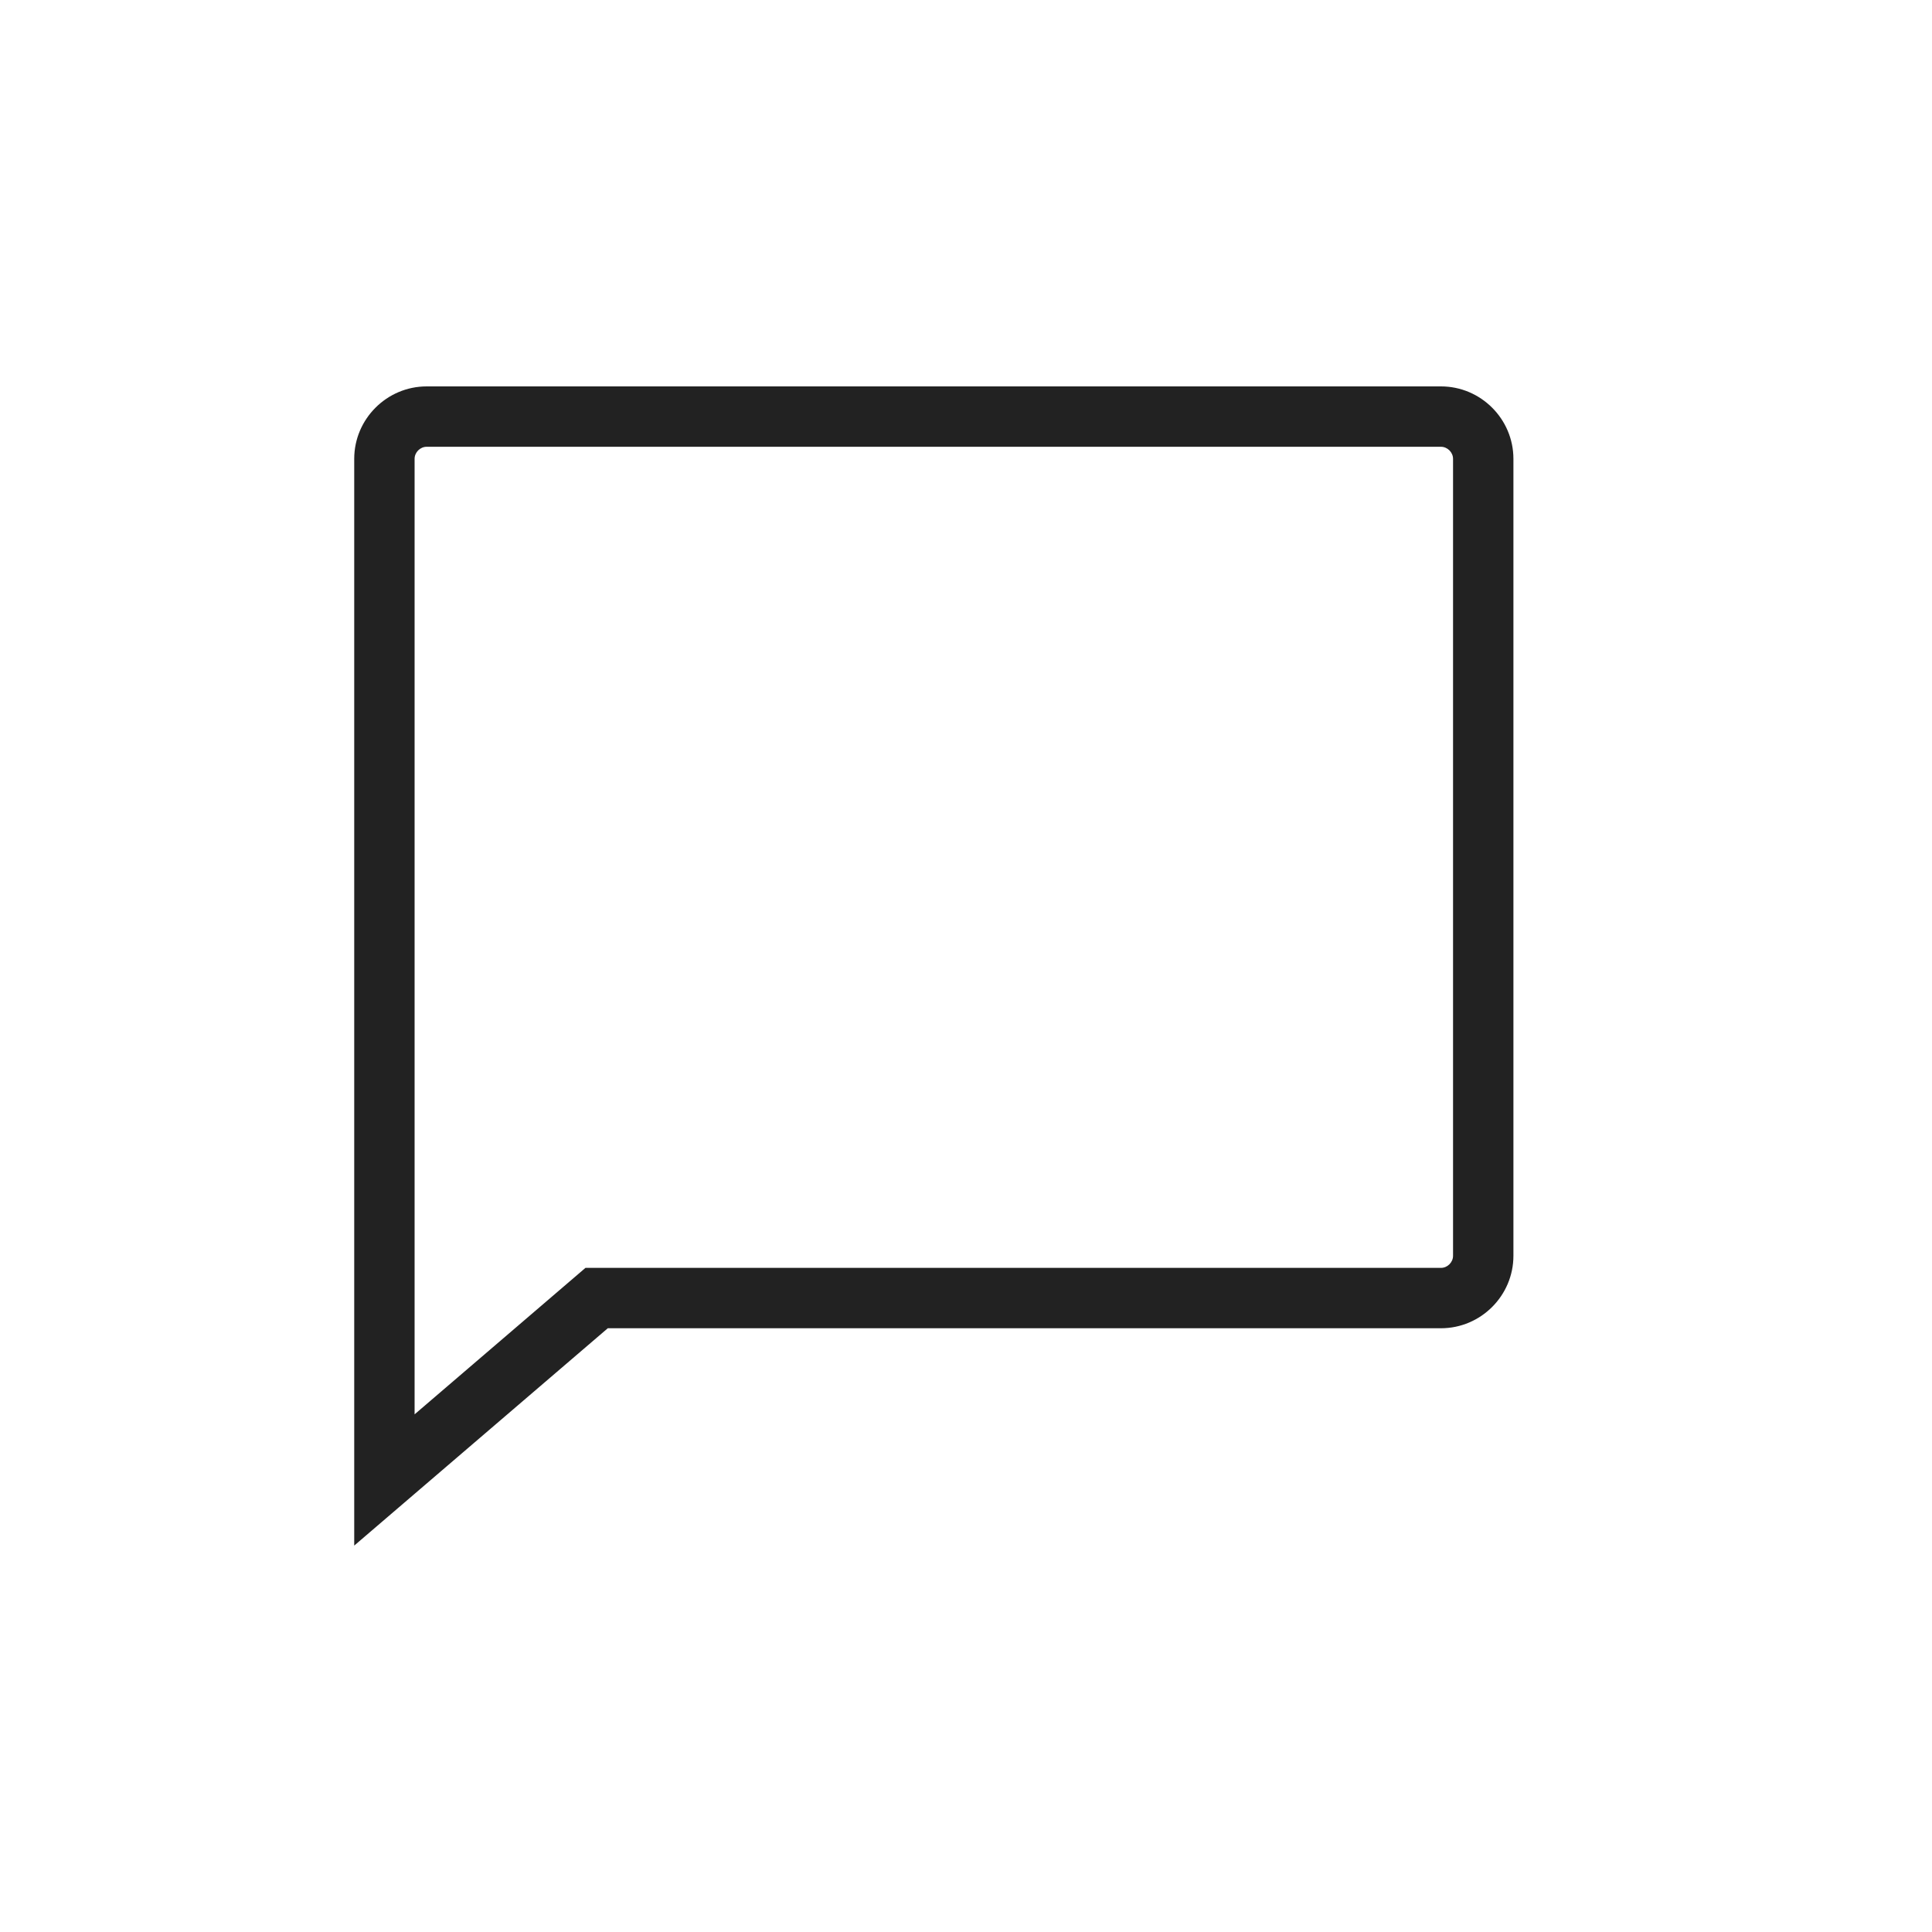
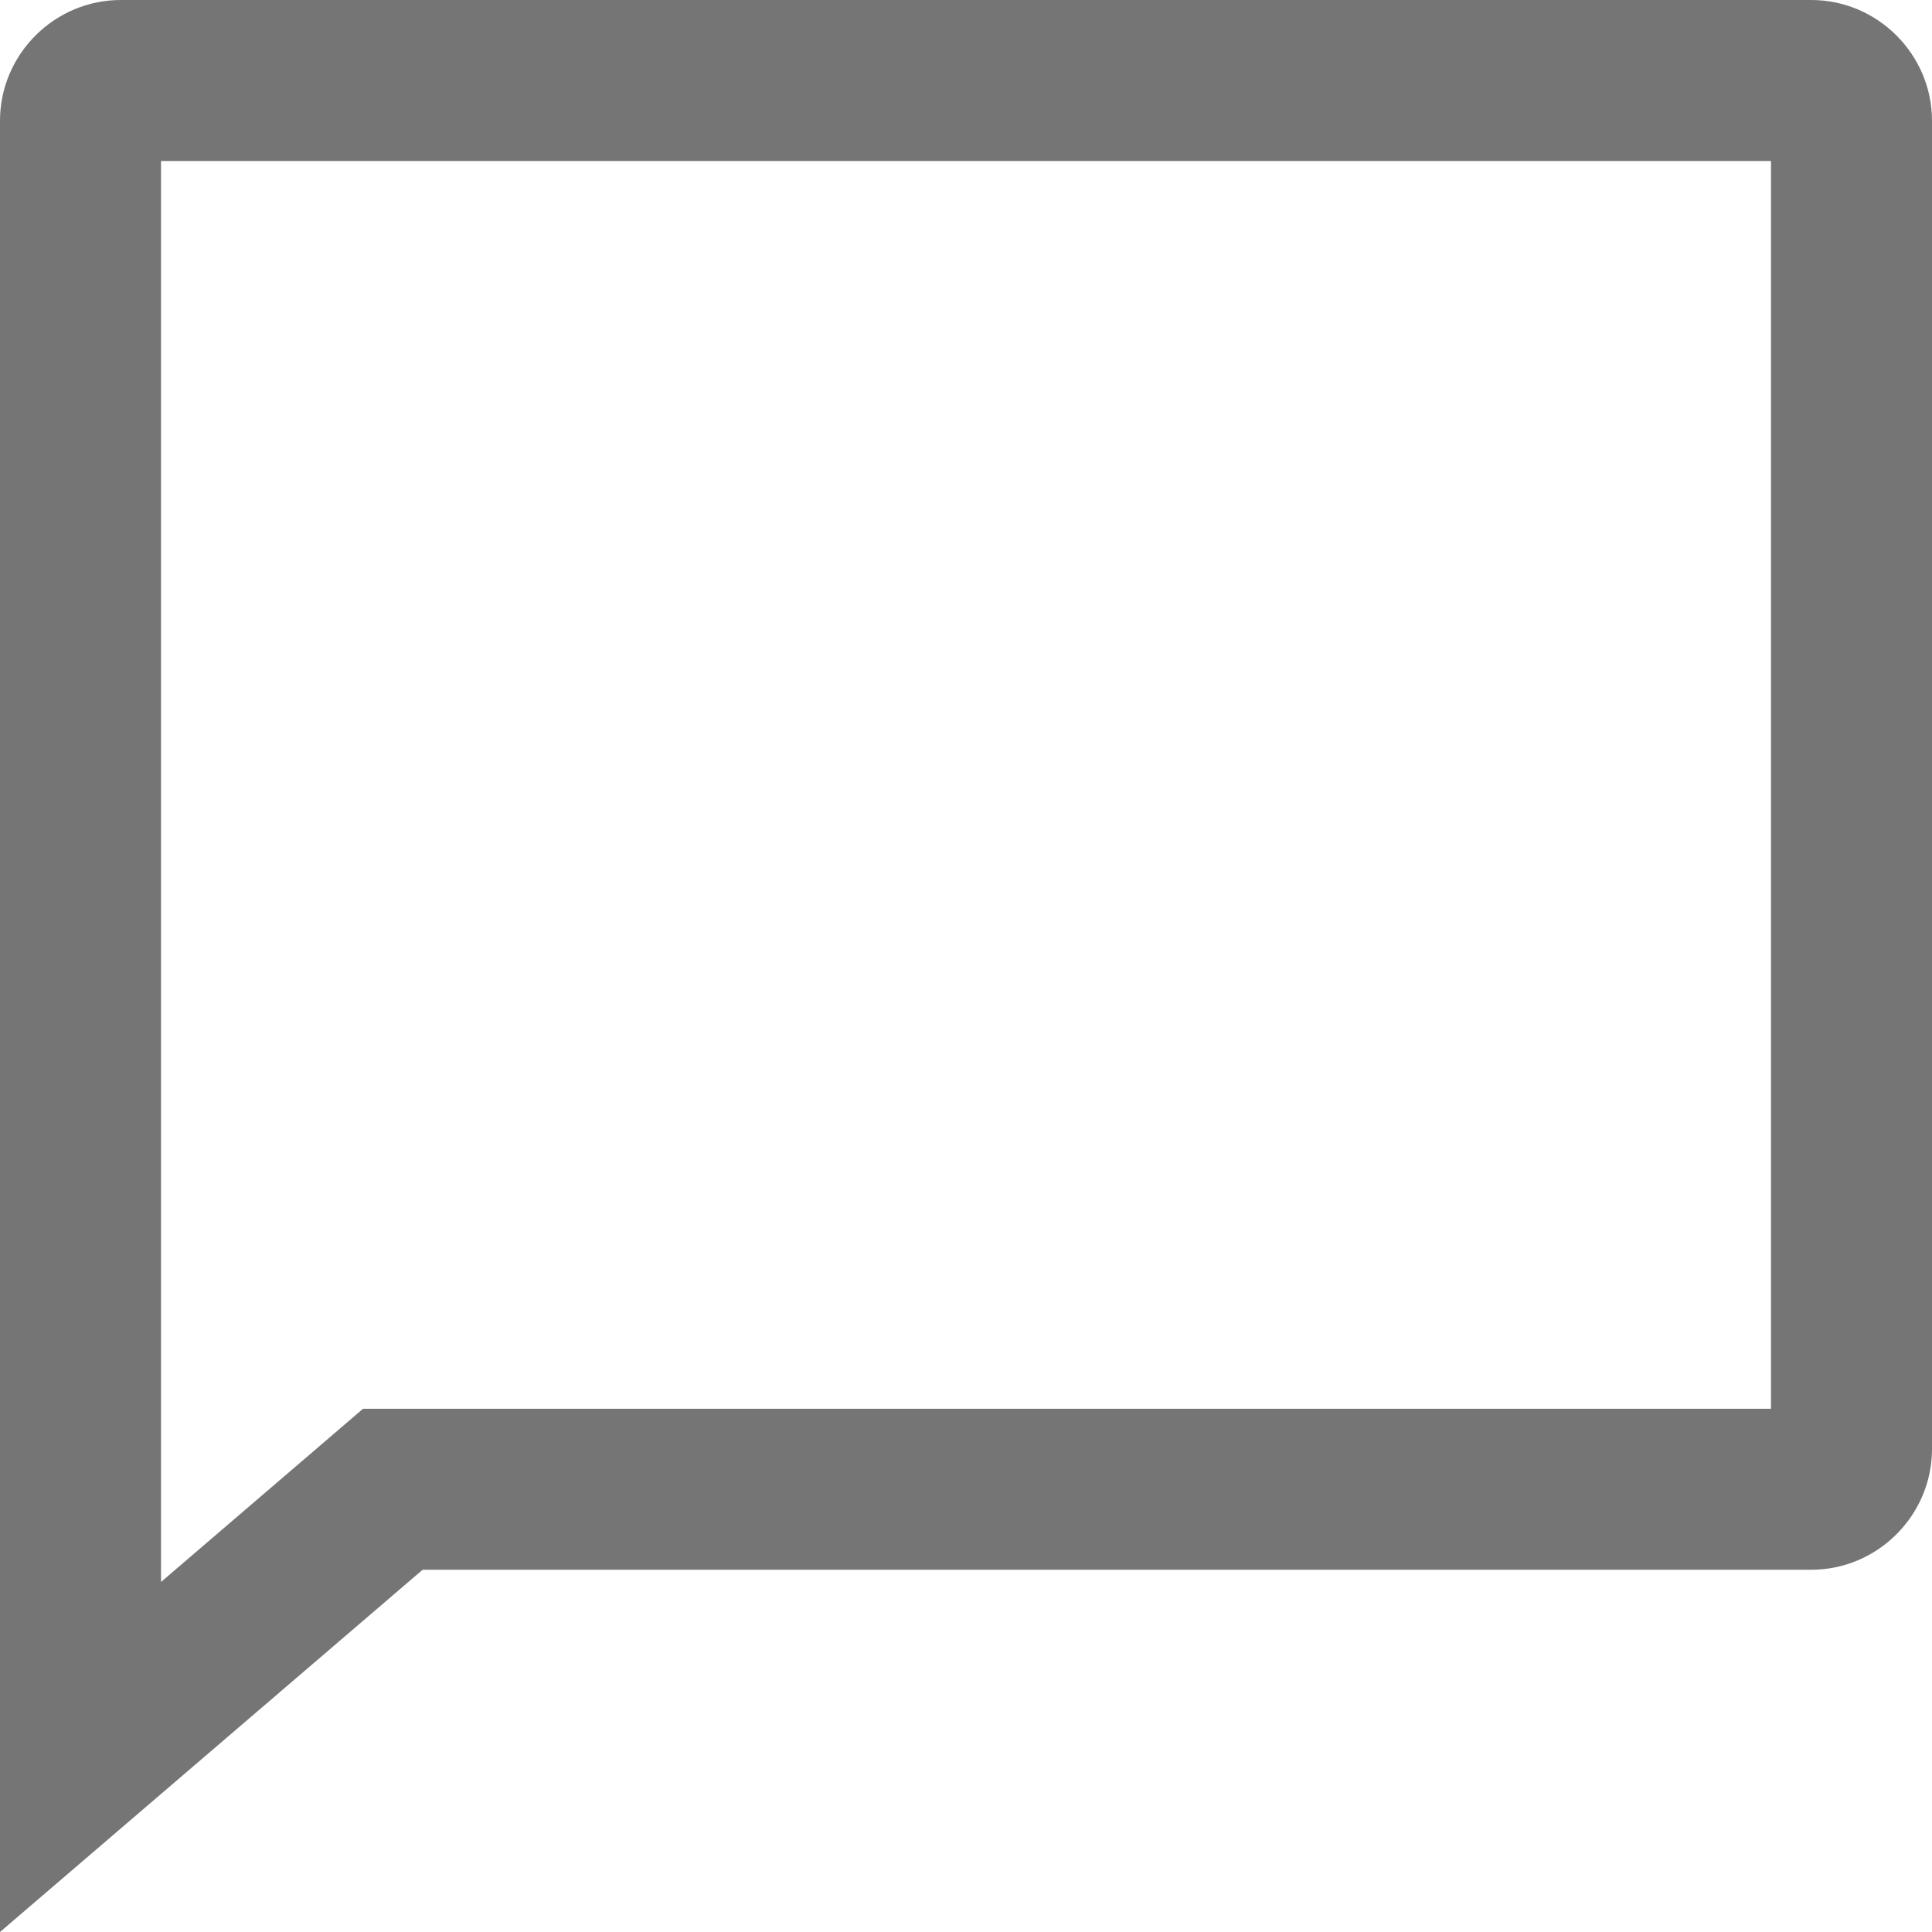
- <svg xmlns="http://www.w3.org/2000/svg" width="32" height="32" viewBox="0 0 32 32" fill="none">
-   <path fill-rule="evenodd" clip-rule="evenodd" d="M9.697 21L6.867 23.426V7.6C6.867 7.492 6.959 7.4 7.067 7.4H23.867C23.974 7.4 24.067 7.492 24.067 7.6V20.8C24.067 20.908 23.974 21 23.867 21H9.697ZM5.867 7.6C5.867 6.94 6.407 6.4 7.067 6.4H23.867C24.527 6.4 25.067 6.94 25.067 7.6V20.8C25.067 21.46 24.527 22 23.867 22H10.067L5.867 25.6V7.6Z" fill="#222222" />
+ <svg xmlns="http://www.w3.org/2000/svg" width="12" height="12" viewBox="0 0 12 12" fill="none">
+   <path fill-rule="evenodd" clip-rule="evenodd" d="M2.255 8.75H11V1H1V9.826L2.255 8.75ZM0 12V0.75C0 0.338 0.338 0 0.75 0H11.25C11.662 0 12 0.338 12 0.75V9C12 9.412 11.662 9.75 11.25 9.75H2.625L0 12Z" fill="#757575" />
</svg>
